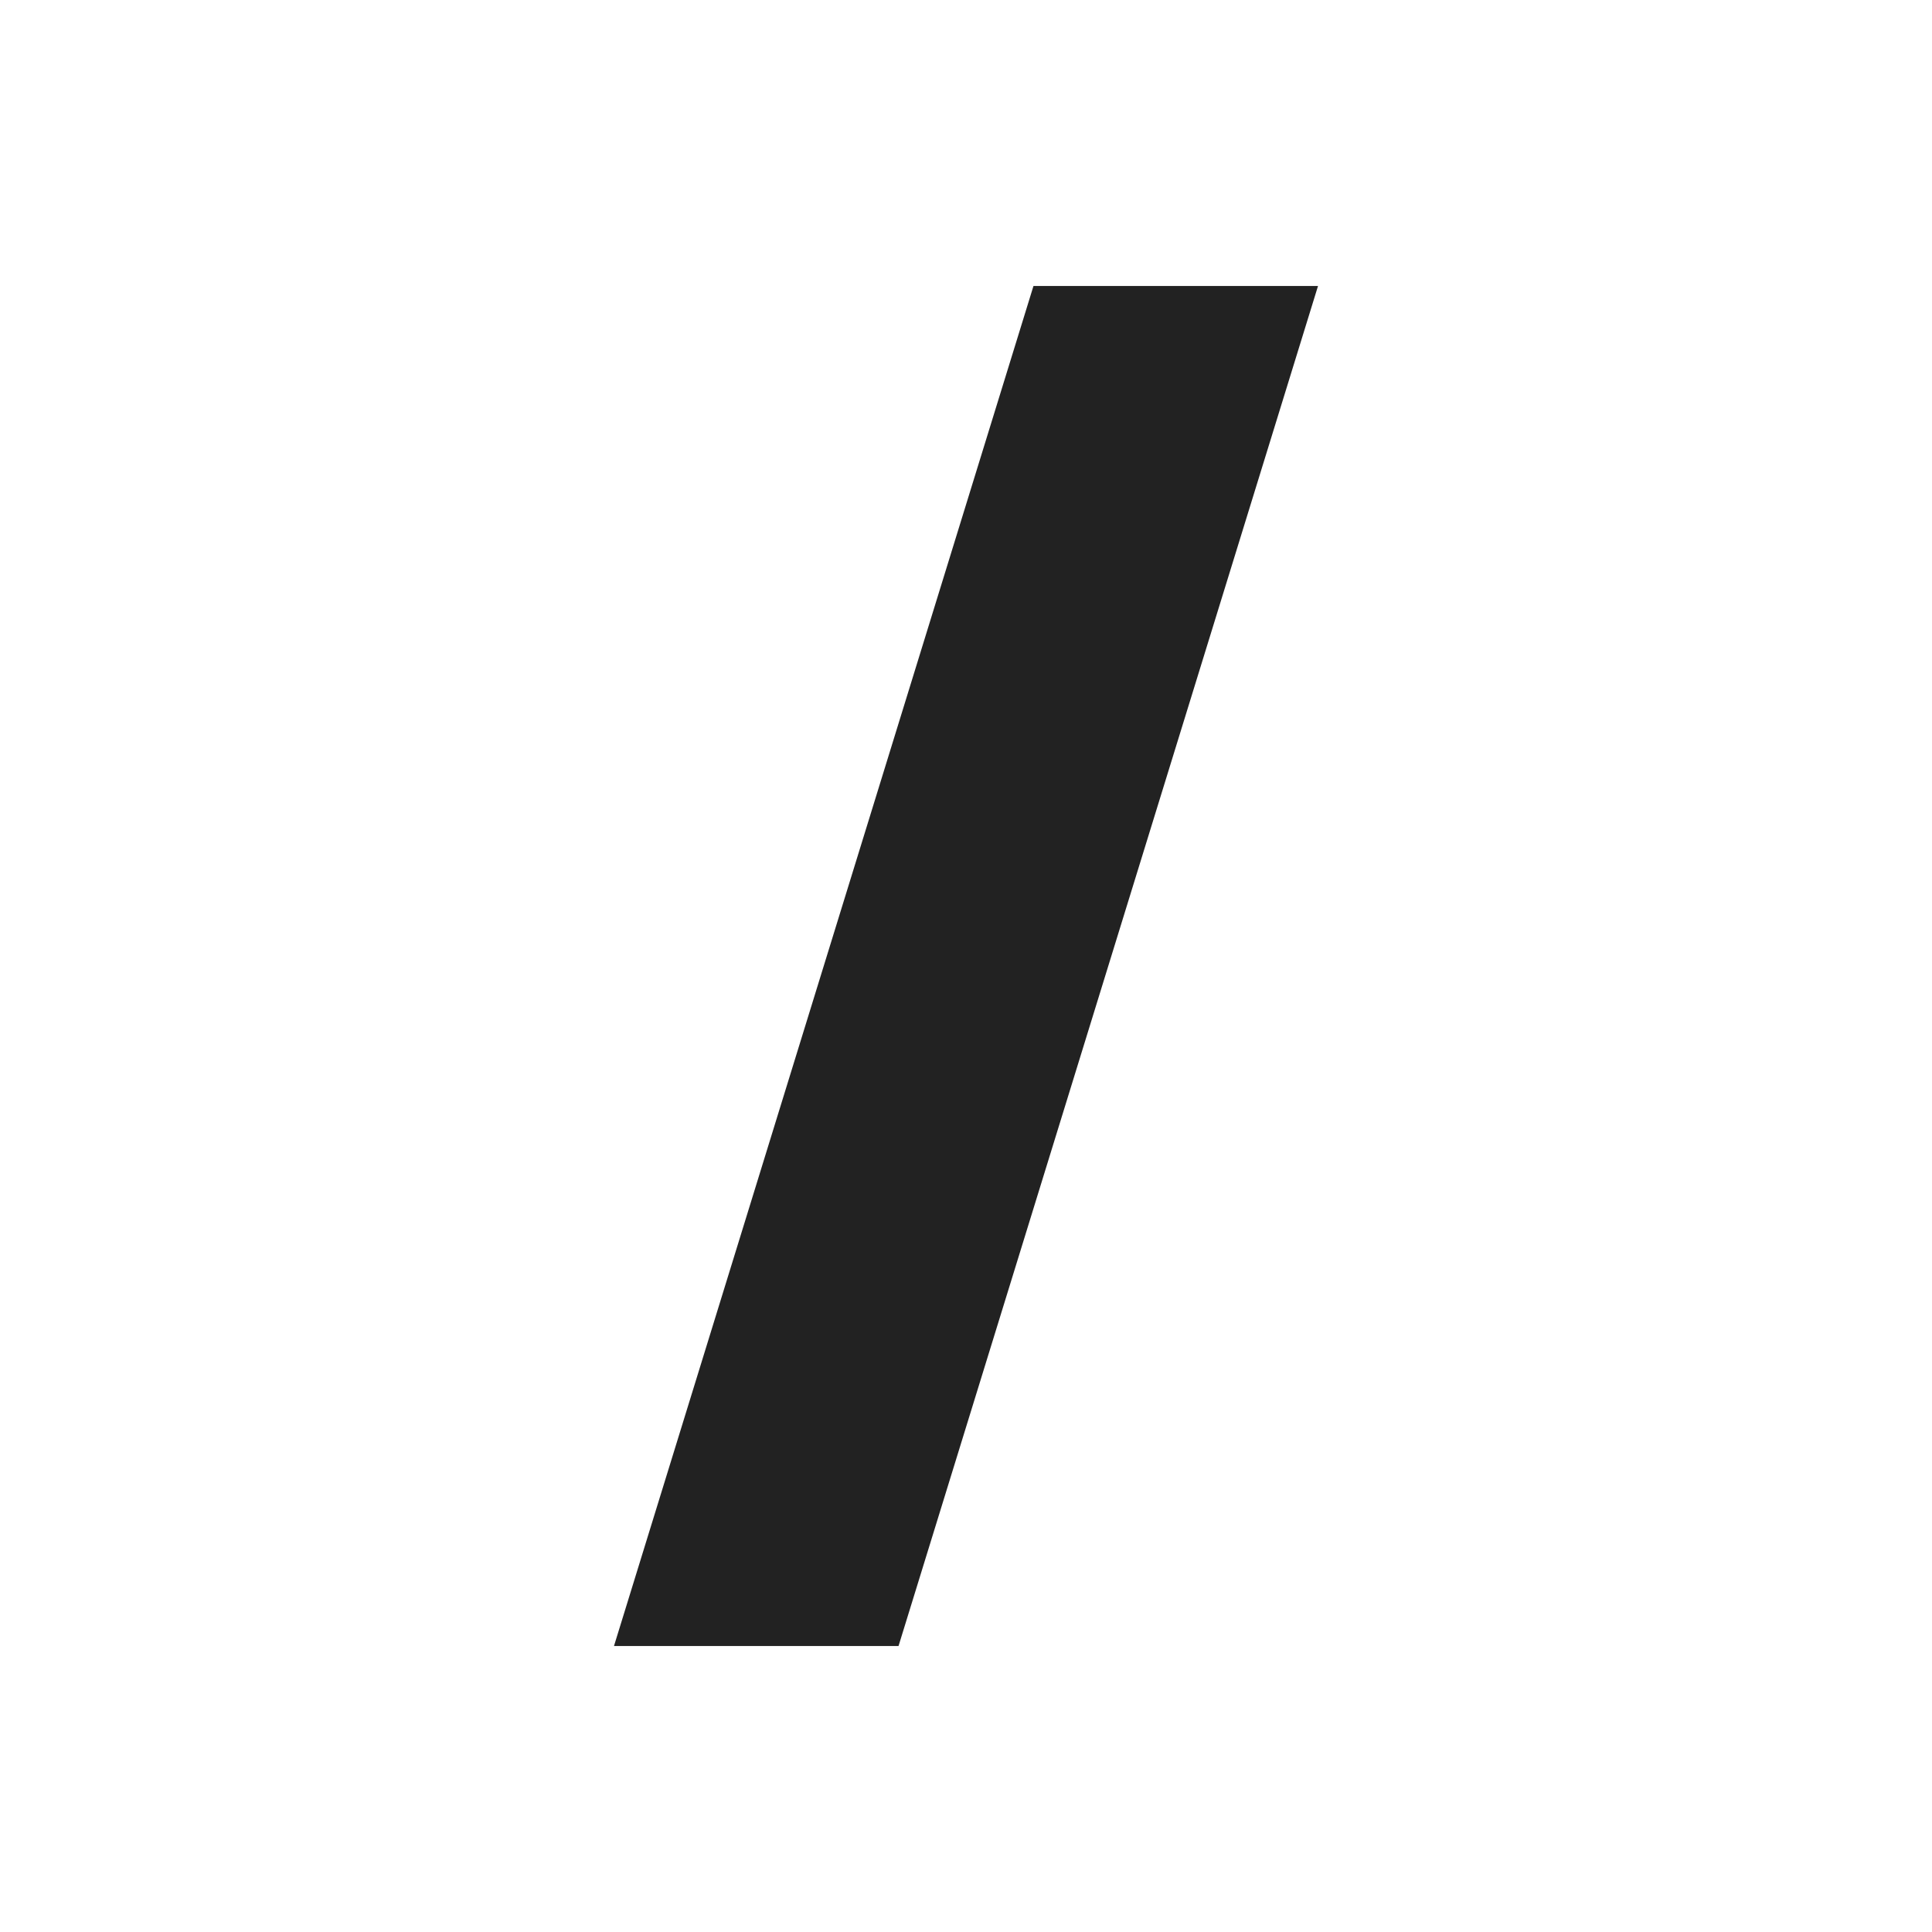
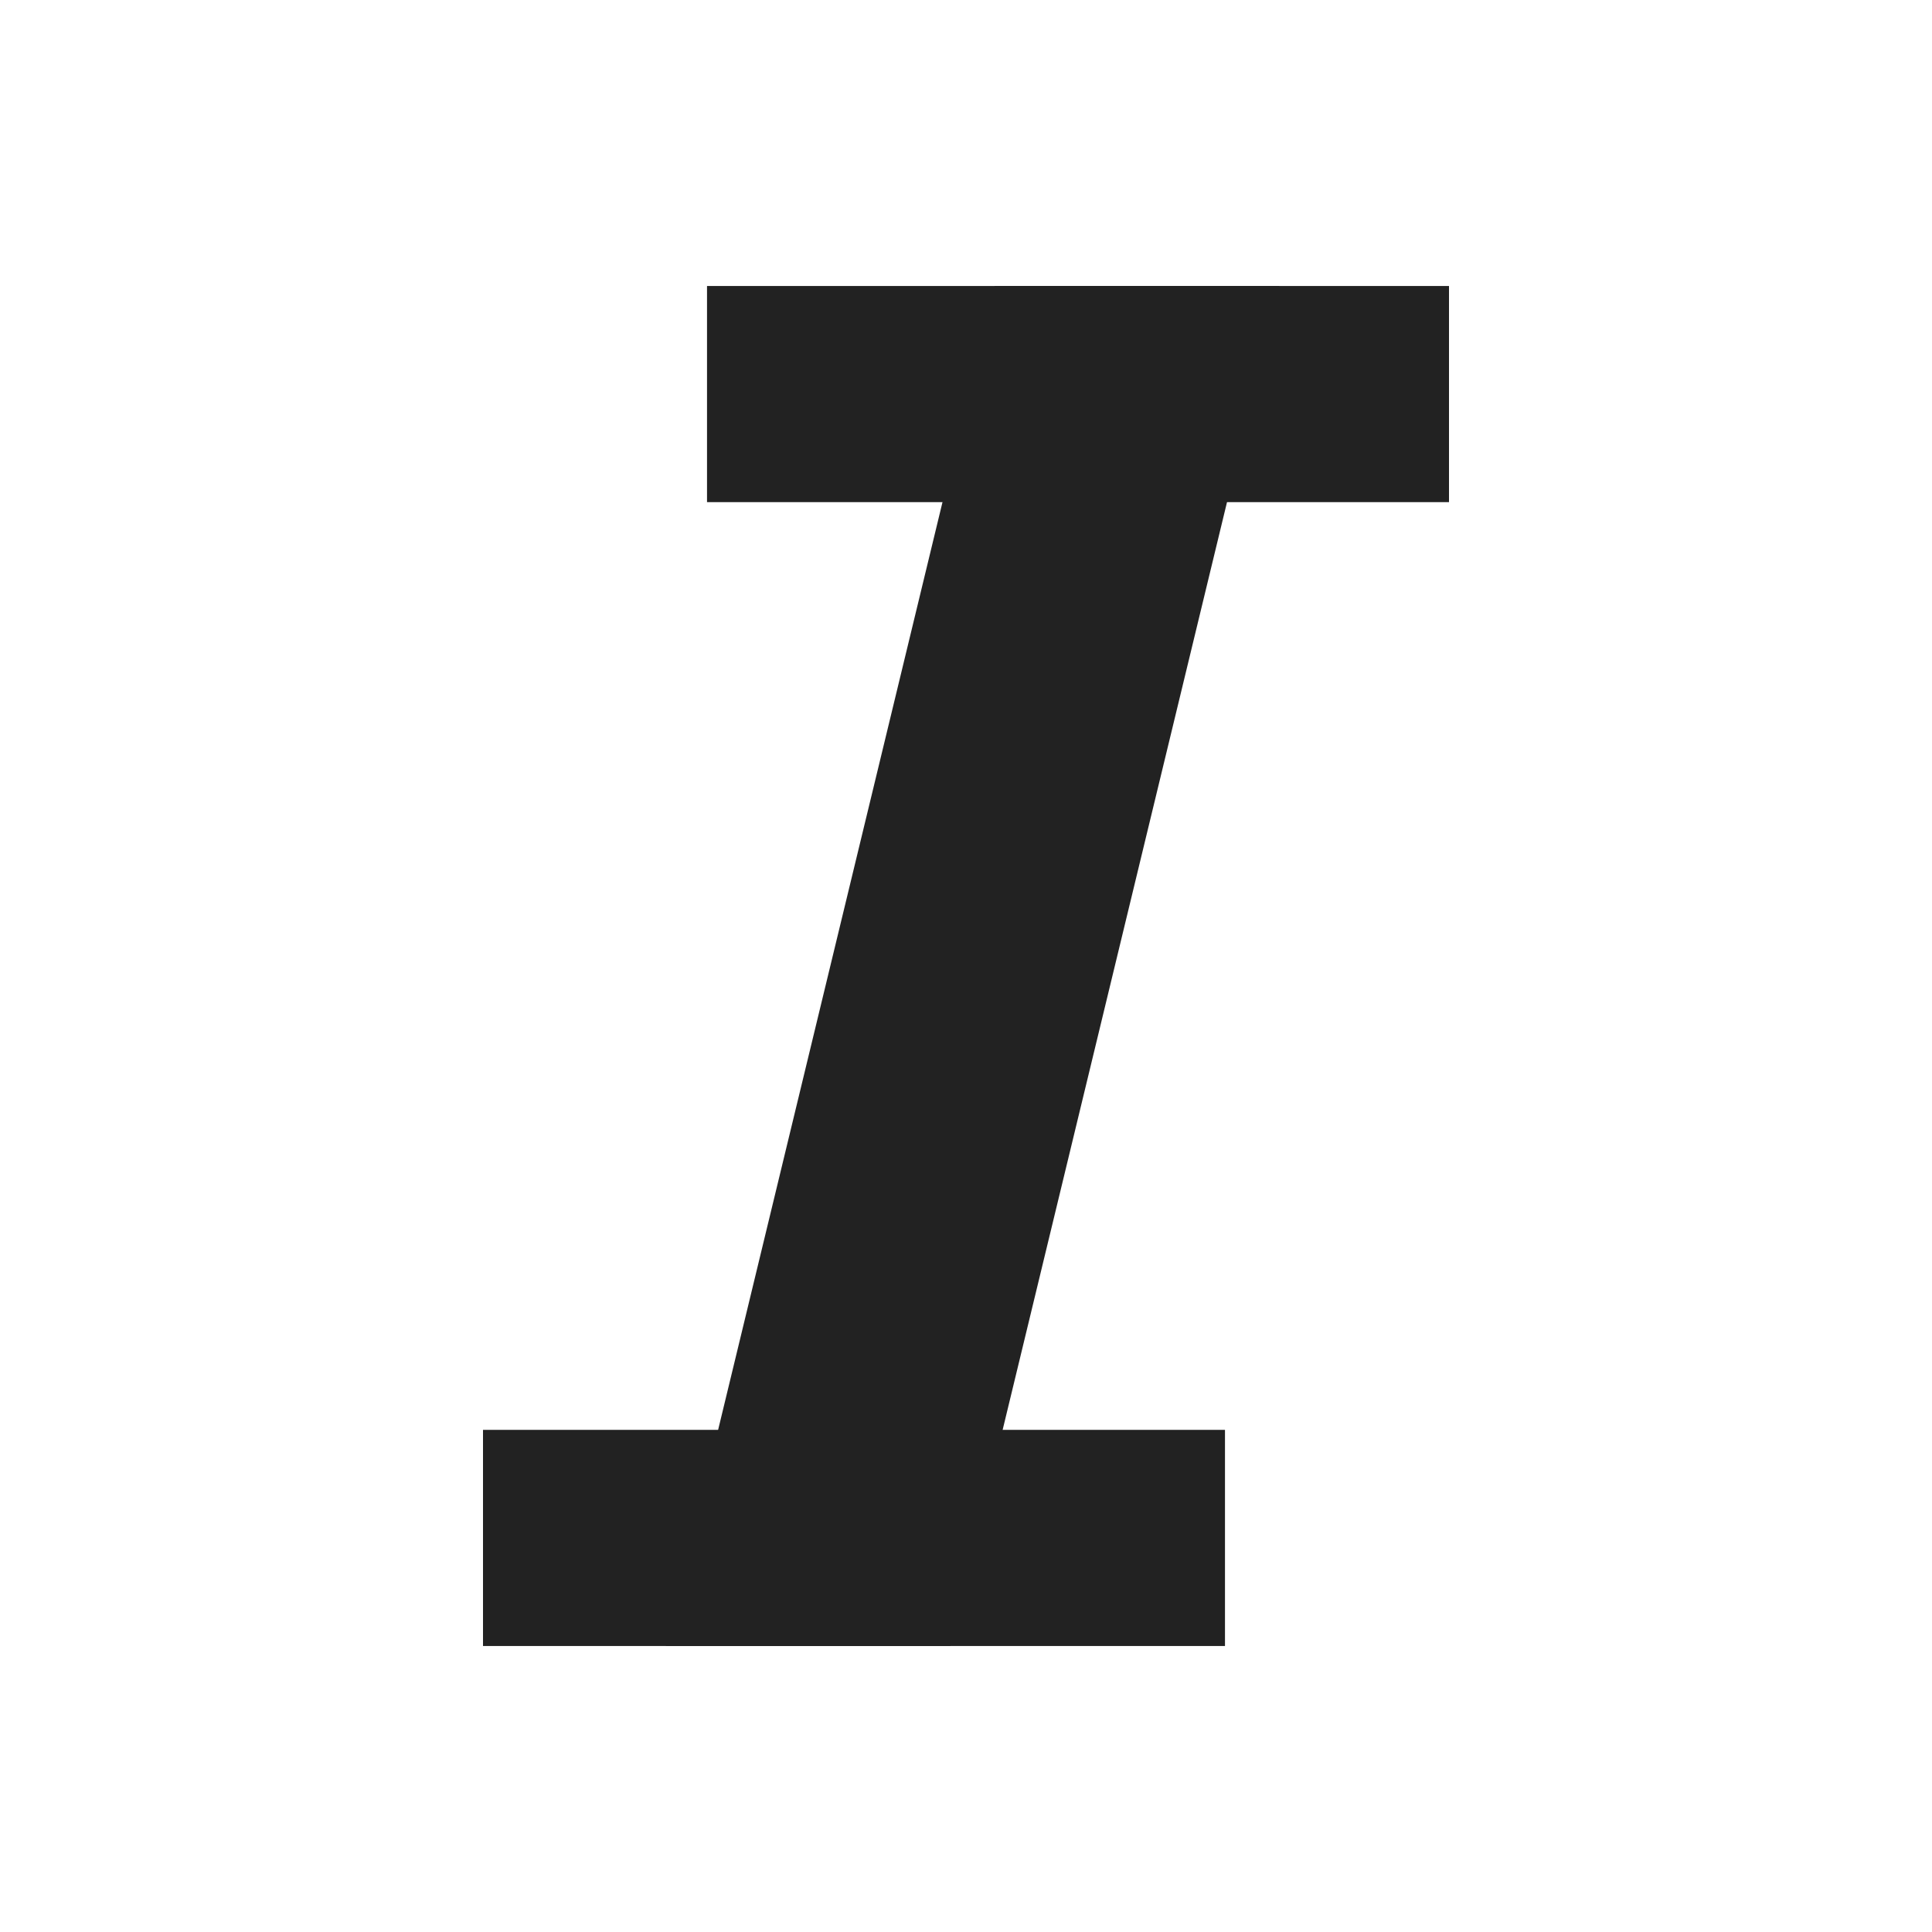
<svg xmlns="http://www.w3.org/2000/svg" width="100%" height="100%" viewBox="0 0 64 64" version="1.1" xml:space="preserve" style="fill-rule:evenodd;clip-rule:evenodd;stroke-linejoin:round;stroke-miterlimit:1.414;">
-   <rect id="Artboard2" x="-64" y="0" width="585.275" height="148.741" style="fill:none;" />
-   <path id="italics" d="M20.339,54.526l9.426,0l13.896,-45.052l-9.426,0l-13.896,45.052Z" style="fill:#222;fill-rule:nonzero;" />
+   <rect id="Artboard2" x="-64" y="0" width="585.275" height="564.741" style="fill:none;" />
+   <g>
+     <path id="italics" d="M22.057,54.526l9.425,0l10.896,-45.052l-9.425,0l-10.896,45.052Z" style="fill:#222;fill-rule:nonzero;" />
+     <rect x="23.421" y="9.474" width="24.579" height="7.16" style="fill:#222;" />
+     <rect x="16" y="47.366" width="24.579" height="7.16" style="fill:#222;" />
+   </g>
</svg>
